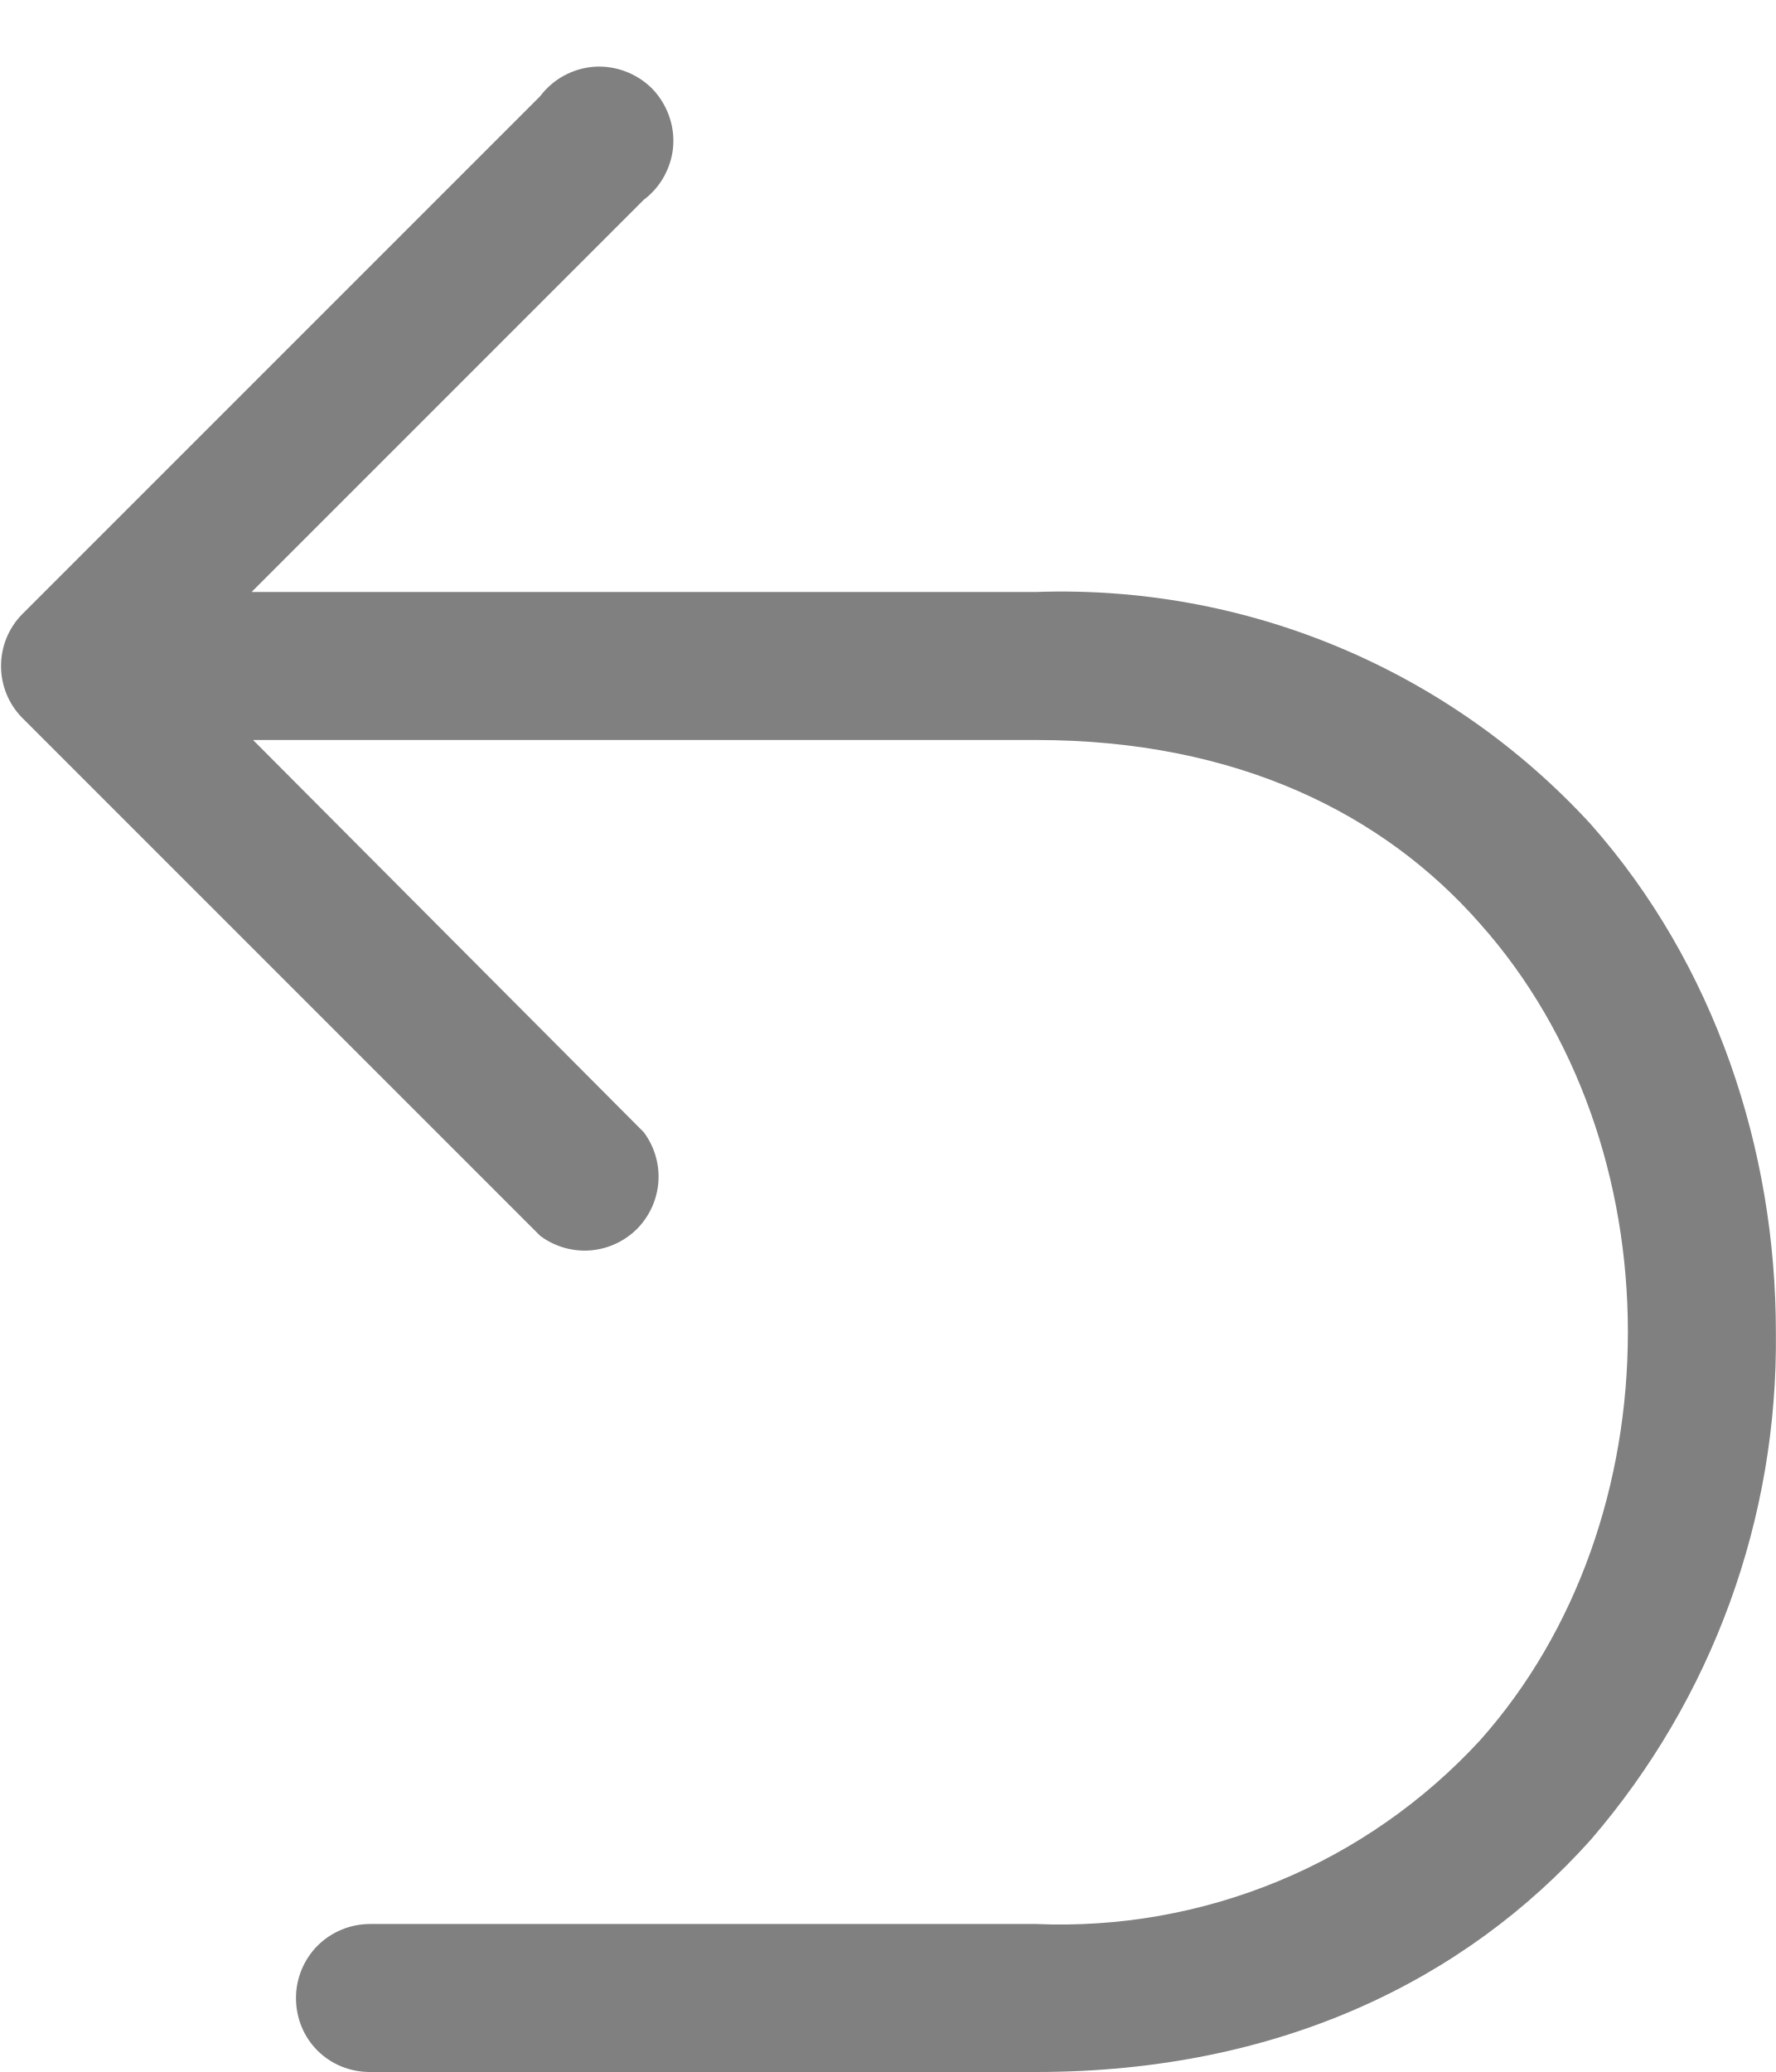
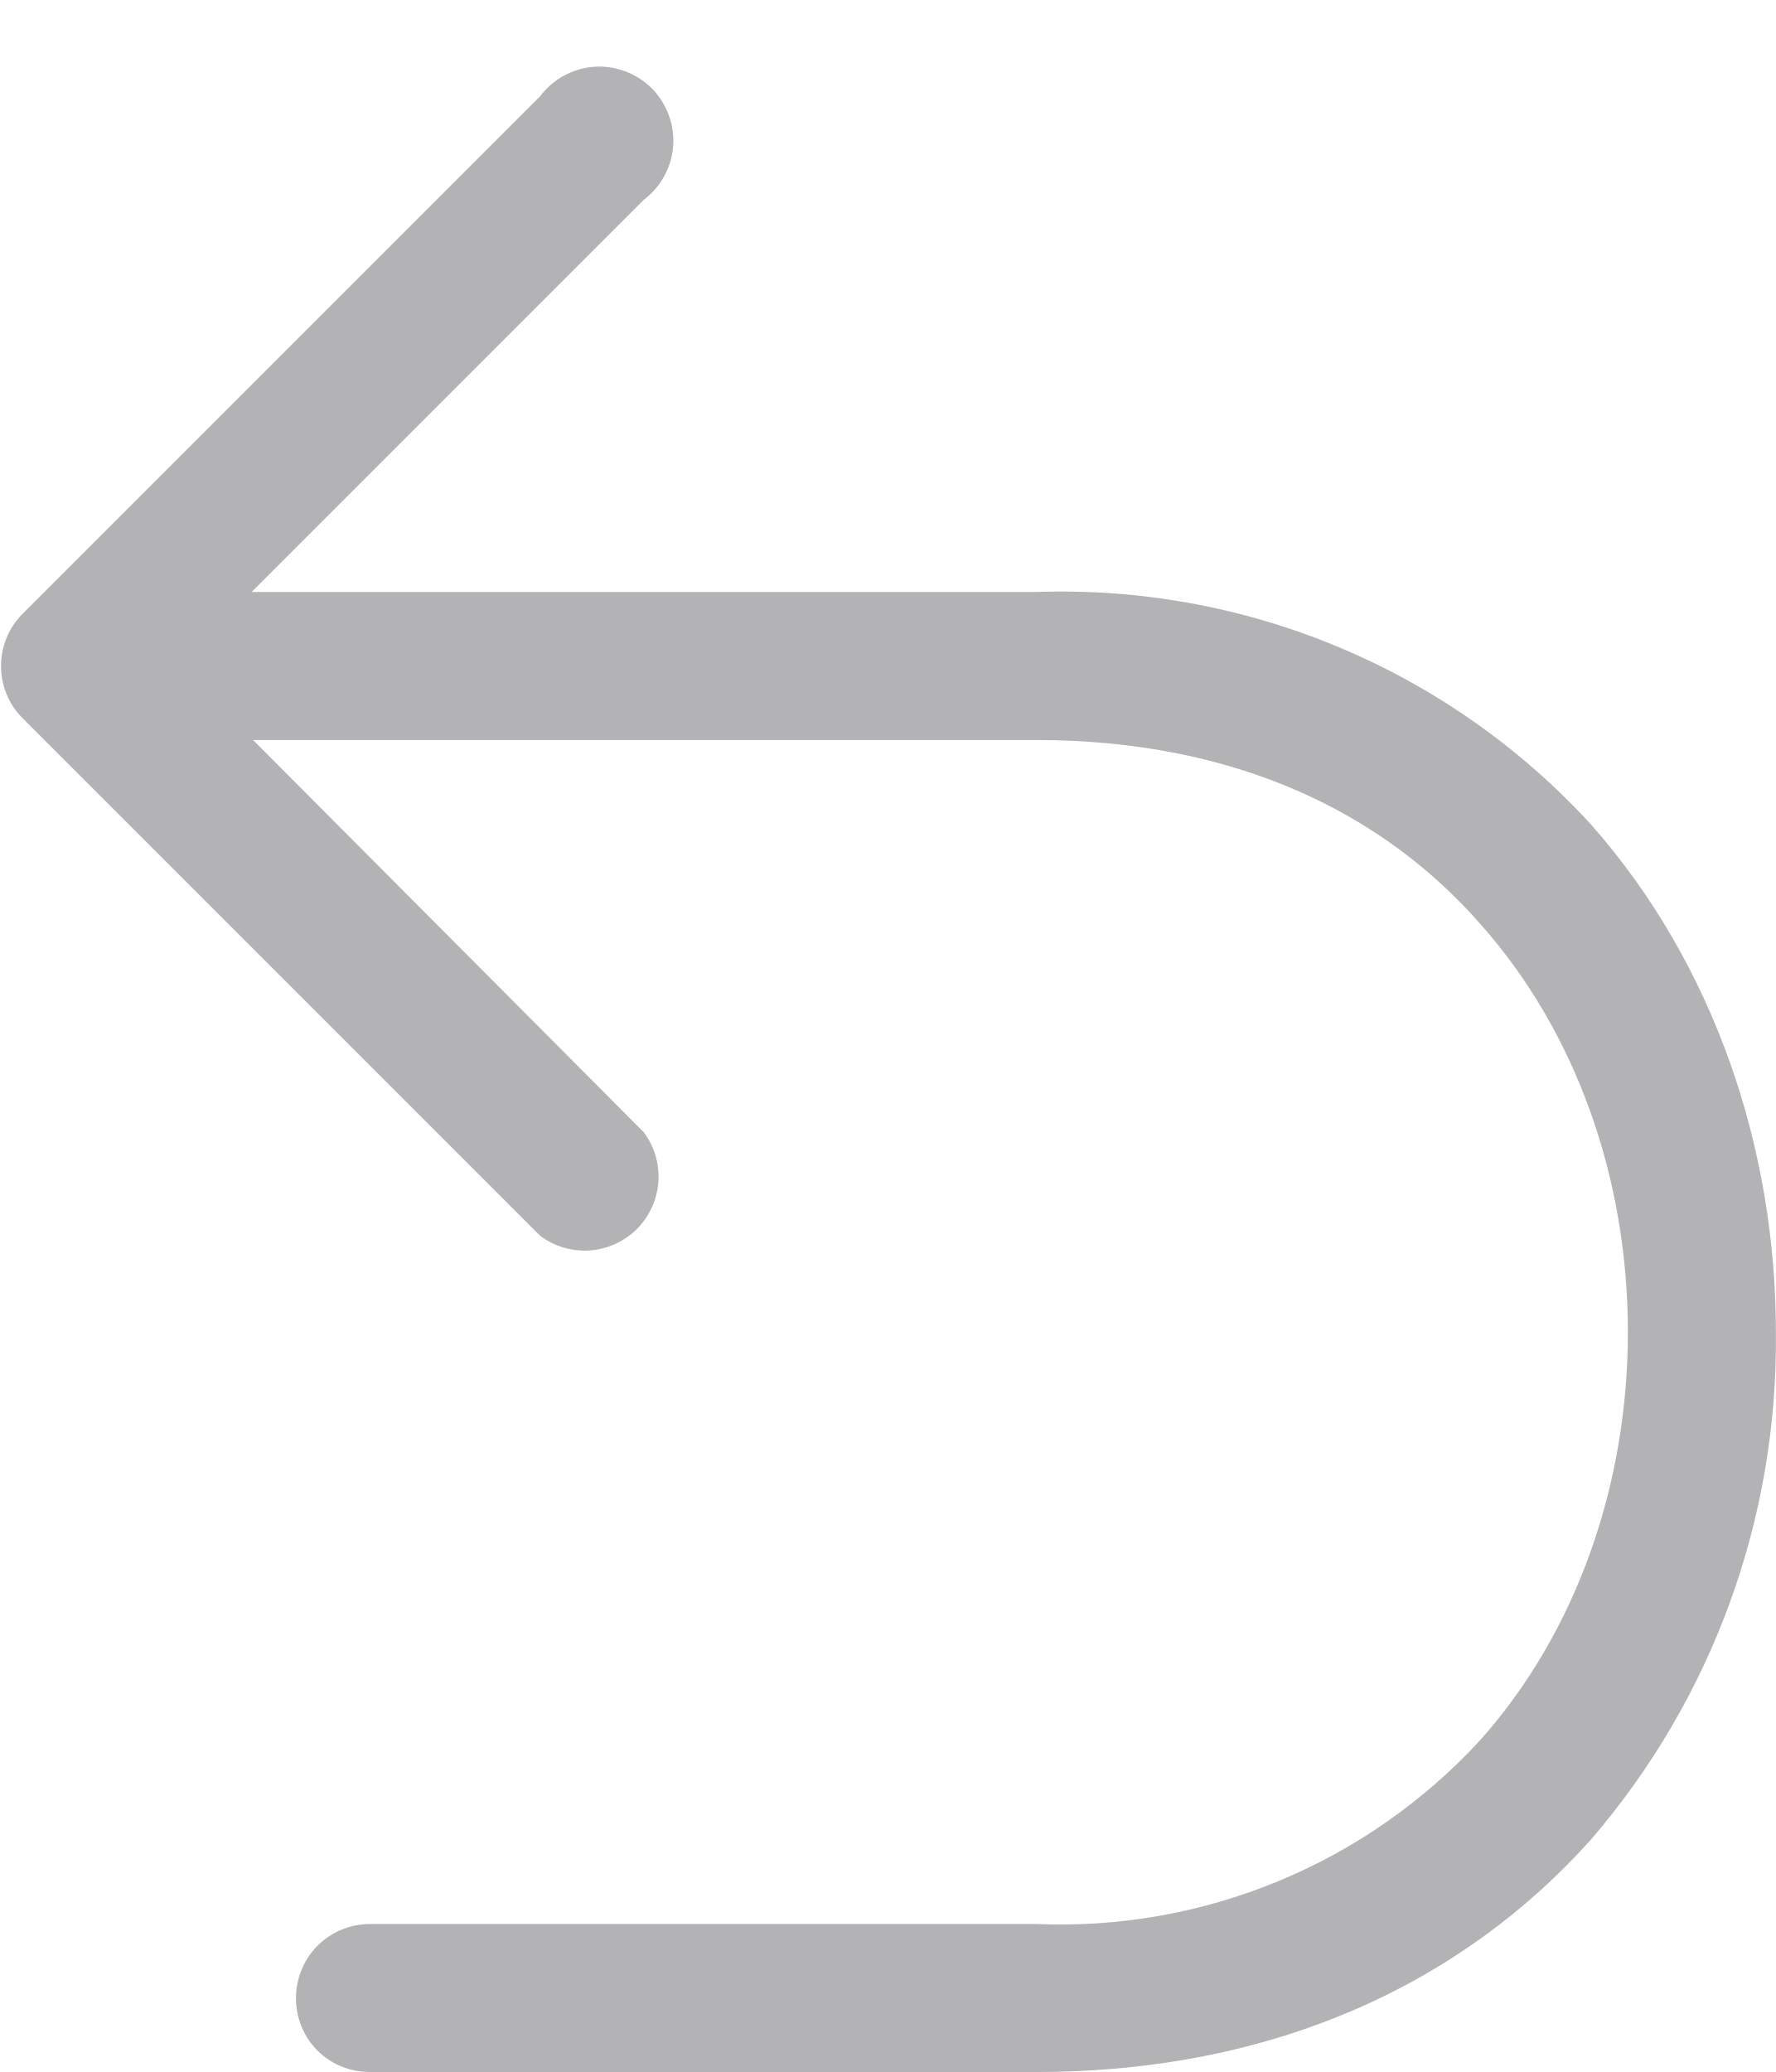
<svg xmlns="http://www.w3.org/2000/svg" width="12" height="14" viewBox="0 0 12 14" fill="none">
-   <path d="M2 13.5C2 13.78 2.22 14 2.5 14H7C8.64 14 9.9 13.38 10.75 12.43C11.571 11.477 12.015 10.258 12 9C12 7.77 11.59 6.52 10.75 5.57C10.276 5.053 9.695 4.644 9.047 4.373C8.4 4.102 7.701 3.975 7 4H1.7L4.35 1.35C4.407 1.307 4.455 1.252 4.489 1.189C4.523 1.126 4.544 1.057 4.549 0.985C4.554 0.914 4.543 0.842 4.518 0.775C4.493 0.708 4.454 0.647 4.404 0.596C4.353 0.546 4.292 0.507 4.225 0.482C4.158 0.457 4.086 0.446 4.015 0.451C3.943 0.456 3.874 0.477 3.811 0.511C3.748 0.545 3.693 0.593 3.65 0.65L0.15 4.15C0.058 4.243 0.007 4.369 0.007 4.5C0.007 4.631 0.058 4.757 0.15 4.85L3.65 8.35C3.746 8.422 3.865 8.457 3.985 8.449C4.106 8.44 4.218 8.389 4.304 8.304C4.389 8.218 4.44 8.106 4.449 7.985C4.457 7.865 4.422 7.746 4.35 7.65L1.71 5H7C8.36 5 9.35 5.5 10 6.24C10.66 6.98 11 7.98 11 9C11 10.02 10.66 11.02 10 11.76C9.62 12.172 9.155 12.497 8.637 12.711C8.119 12.925 7.56 13.024 7 13H2.5C2.367 13 2.24 13.053 2.146 13.146C2.053 13.24 2 13.367 2 13.5Z" fill="grey" />
+   <path d="M2 13.5C2 13.78 2.22 14 2.5 14H7C8.64 14 9.9 13.38 10.75 12.43C11.571 11.477 12.015 10.258 12 9C12 7.77 11.59 6.52 10.75 5.57C10.276 5.053 9.695 4.644 9.047 4.373C8.4 4.102 7.701 3.975 7 4H1.7L4.35 1.35C4.407 1.307 4.455 1.252 4.489 1.189C4.523 1.126 4.544 1.057 4.549 0.985C4.554 0.914 4.543 0.842 4.518 0.775C4.493 0.708 4.454 0.647 4.404 0.596C4.353 0.546 4.292 0.507 4.225 0.482C4.158 0.457 4.086 0.446 4.015 0.451C3.943 0.456 3.874 0.477 3.811 0.511C3.748 0.545 3.693 0.593 3.65 0.65L0.15 4.15C0.058 4.243 0.007 4.369 0.007 4.5C0.007 4.631 0.058 4.757 0.15 4.85L3.65 8.35C3.746 8.422 3.865 8.457 3.985 8.449C4.106 8.44 4.218 8.389 4.304 8.304C4.389 8.218 4.44 8.106 4.449 7.985C4.457 7.865 4.422 7.746 4.35 7.65L1.71 5H7C8.36 5 9.35 5.5 10 6.24C10.66 6.98 11 7.98 11 9C11 10.02 10.66 11.02 10 11.76C9.62 12.172 9.155 12.497 8.637 12.711C8.119 12.925 7.56 13.024 7 13H2.5C2.367 13 2.24 13.053 2.146 13.146C2.053 13.24 2 13.367 2 13.5Z" fill="#b3b3b6" />
</svg>
